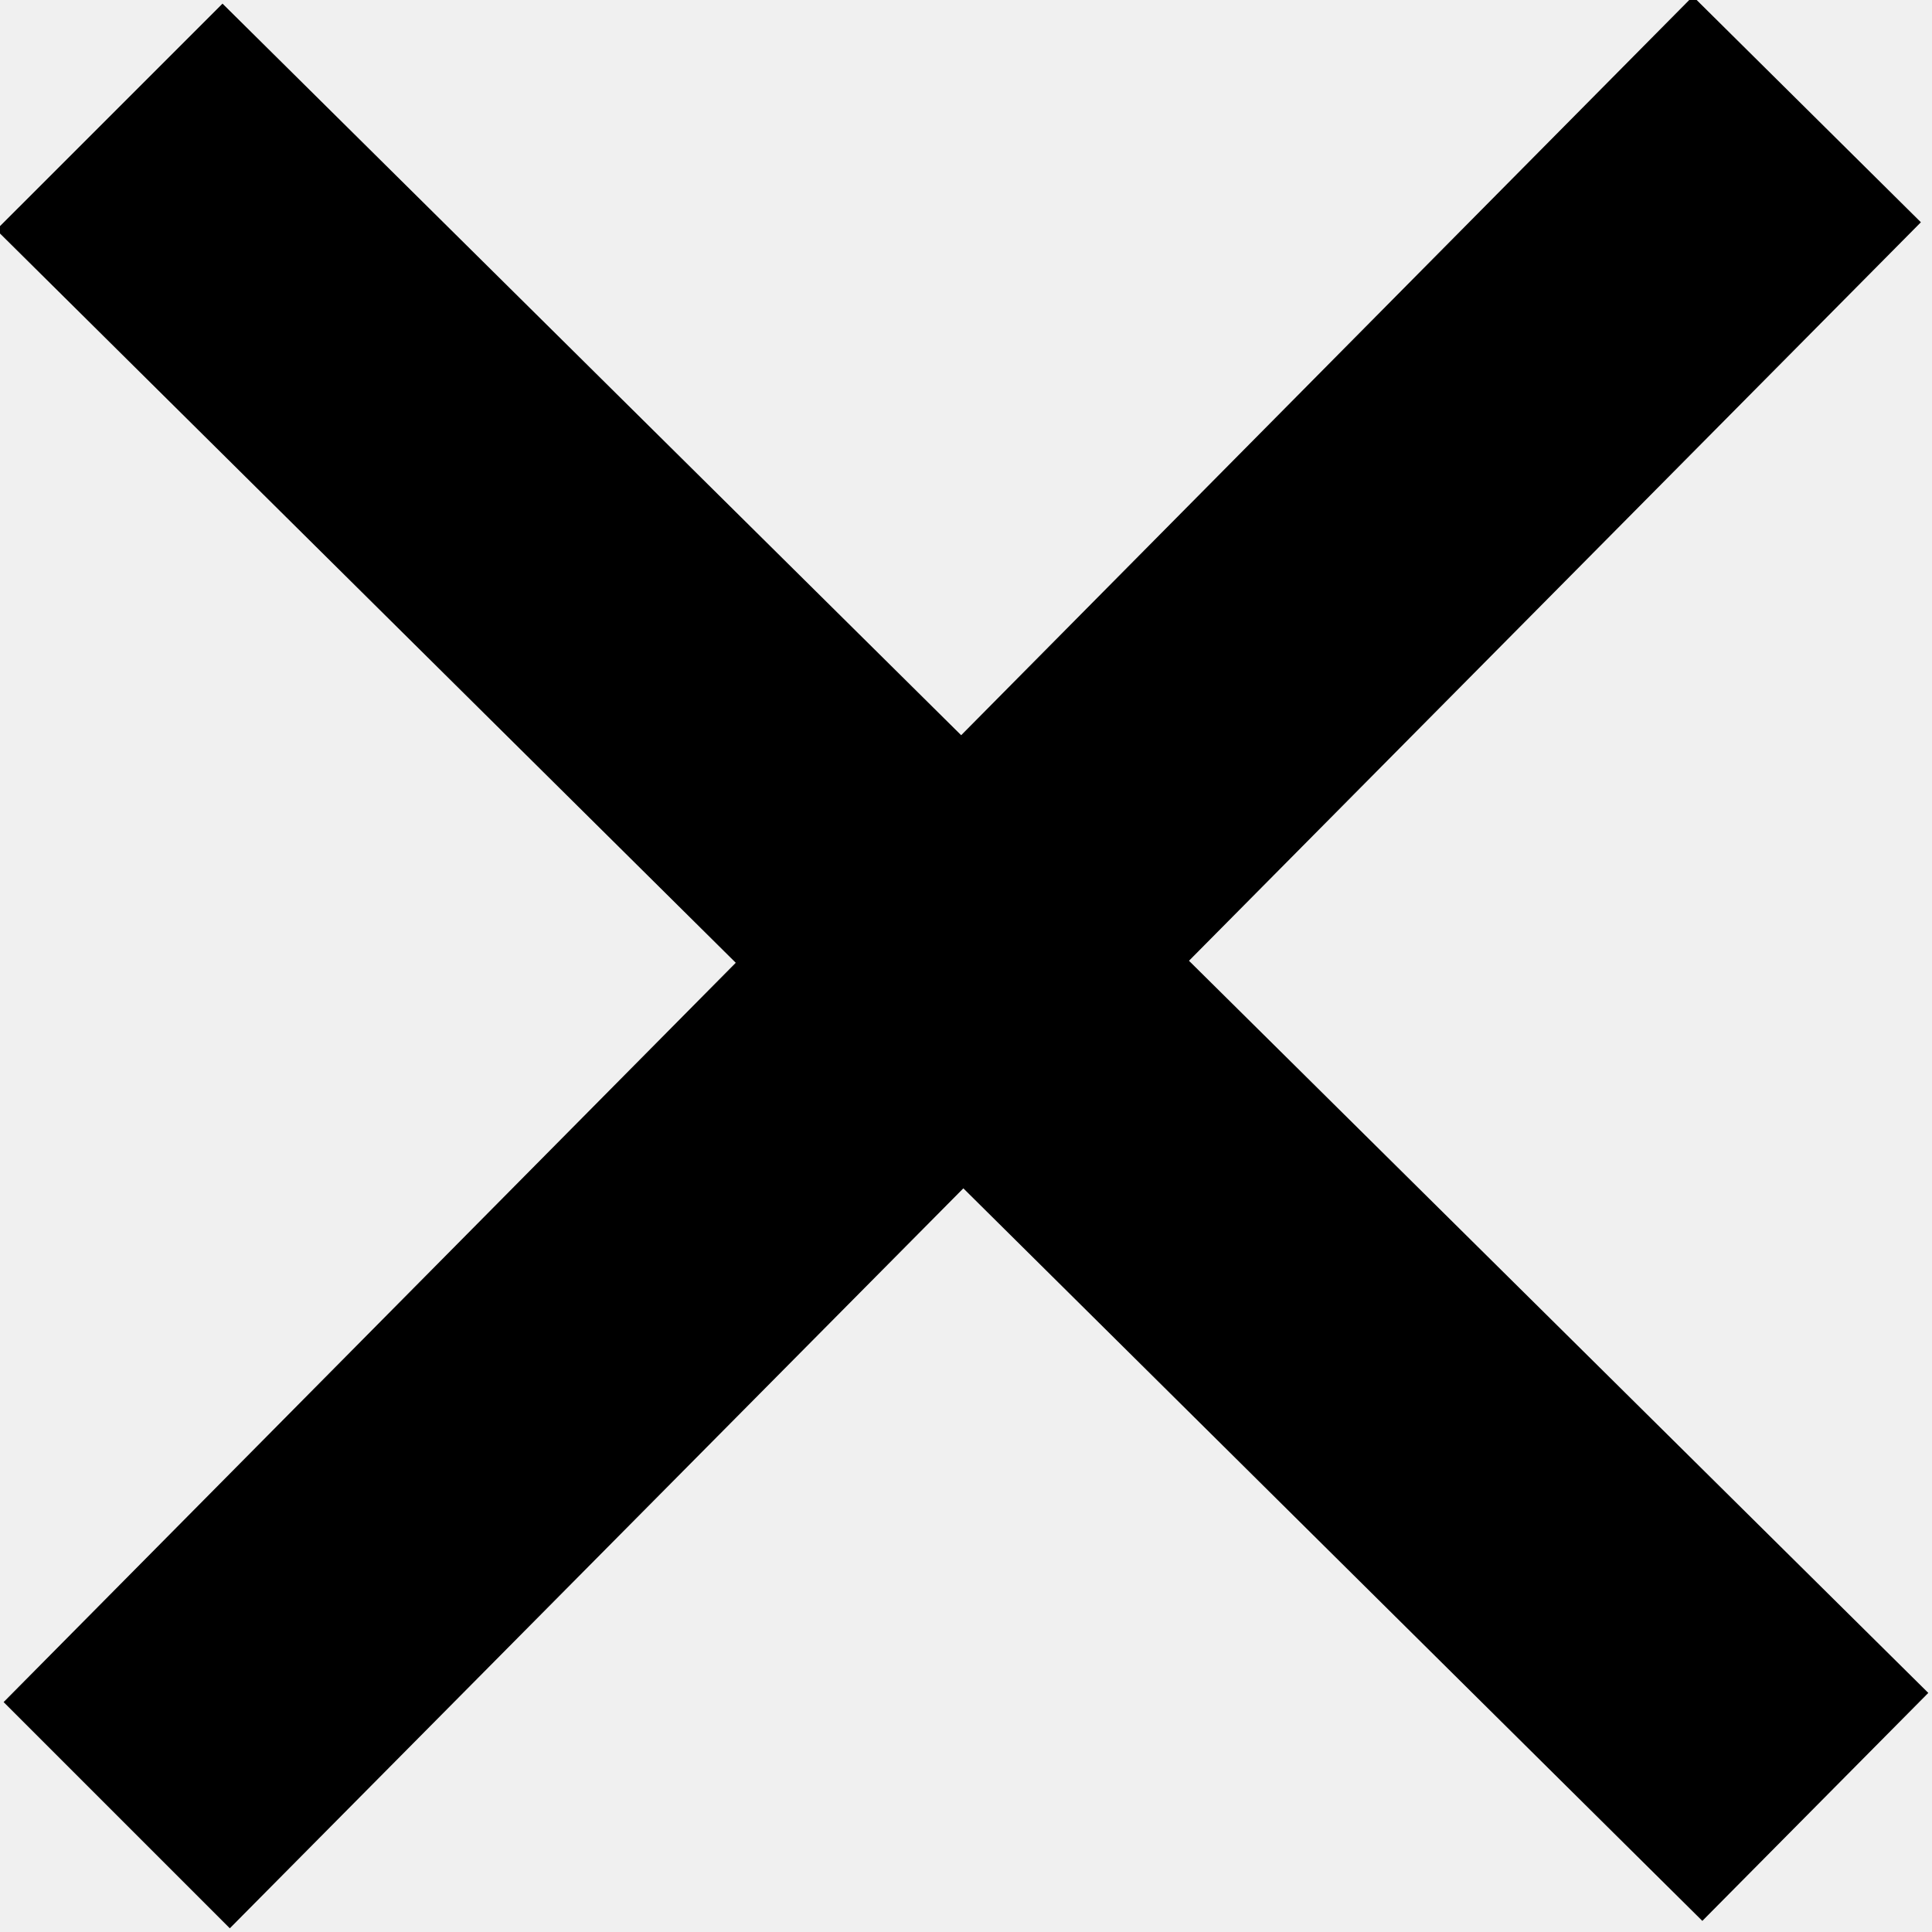
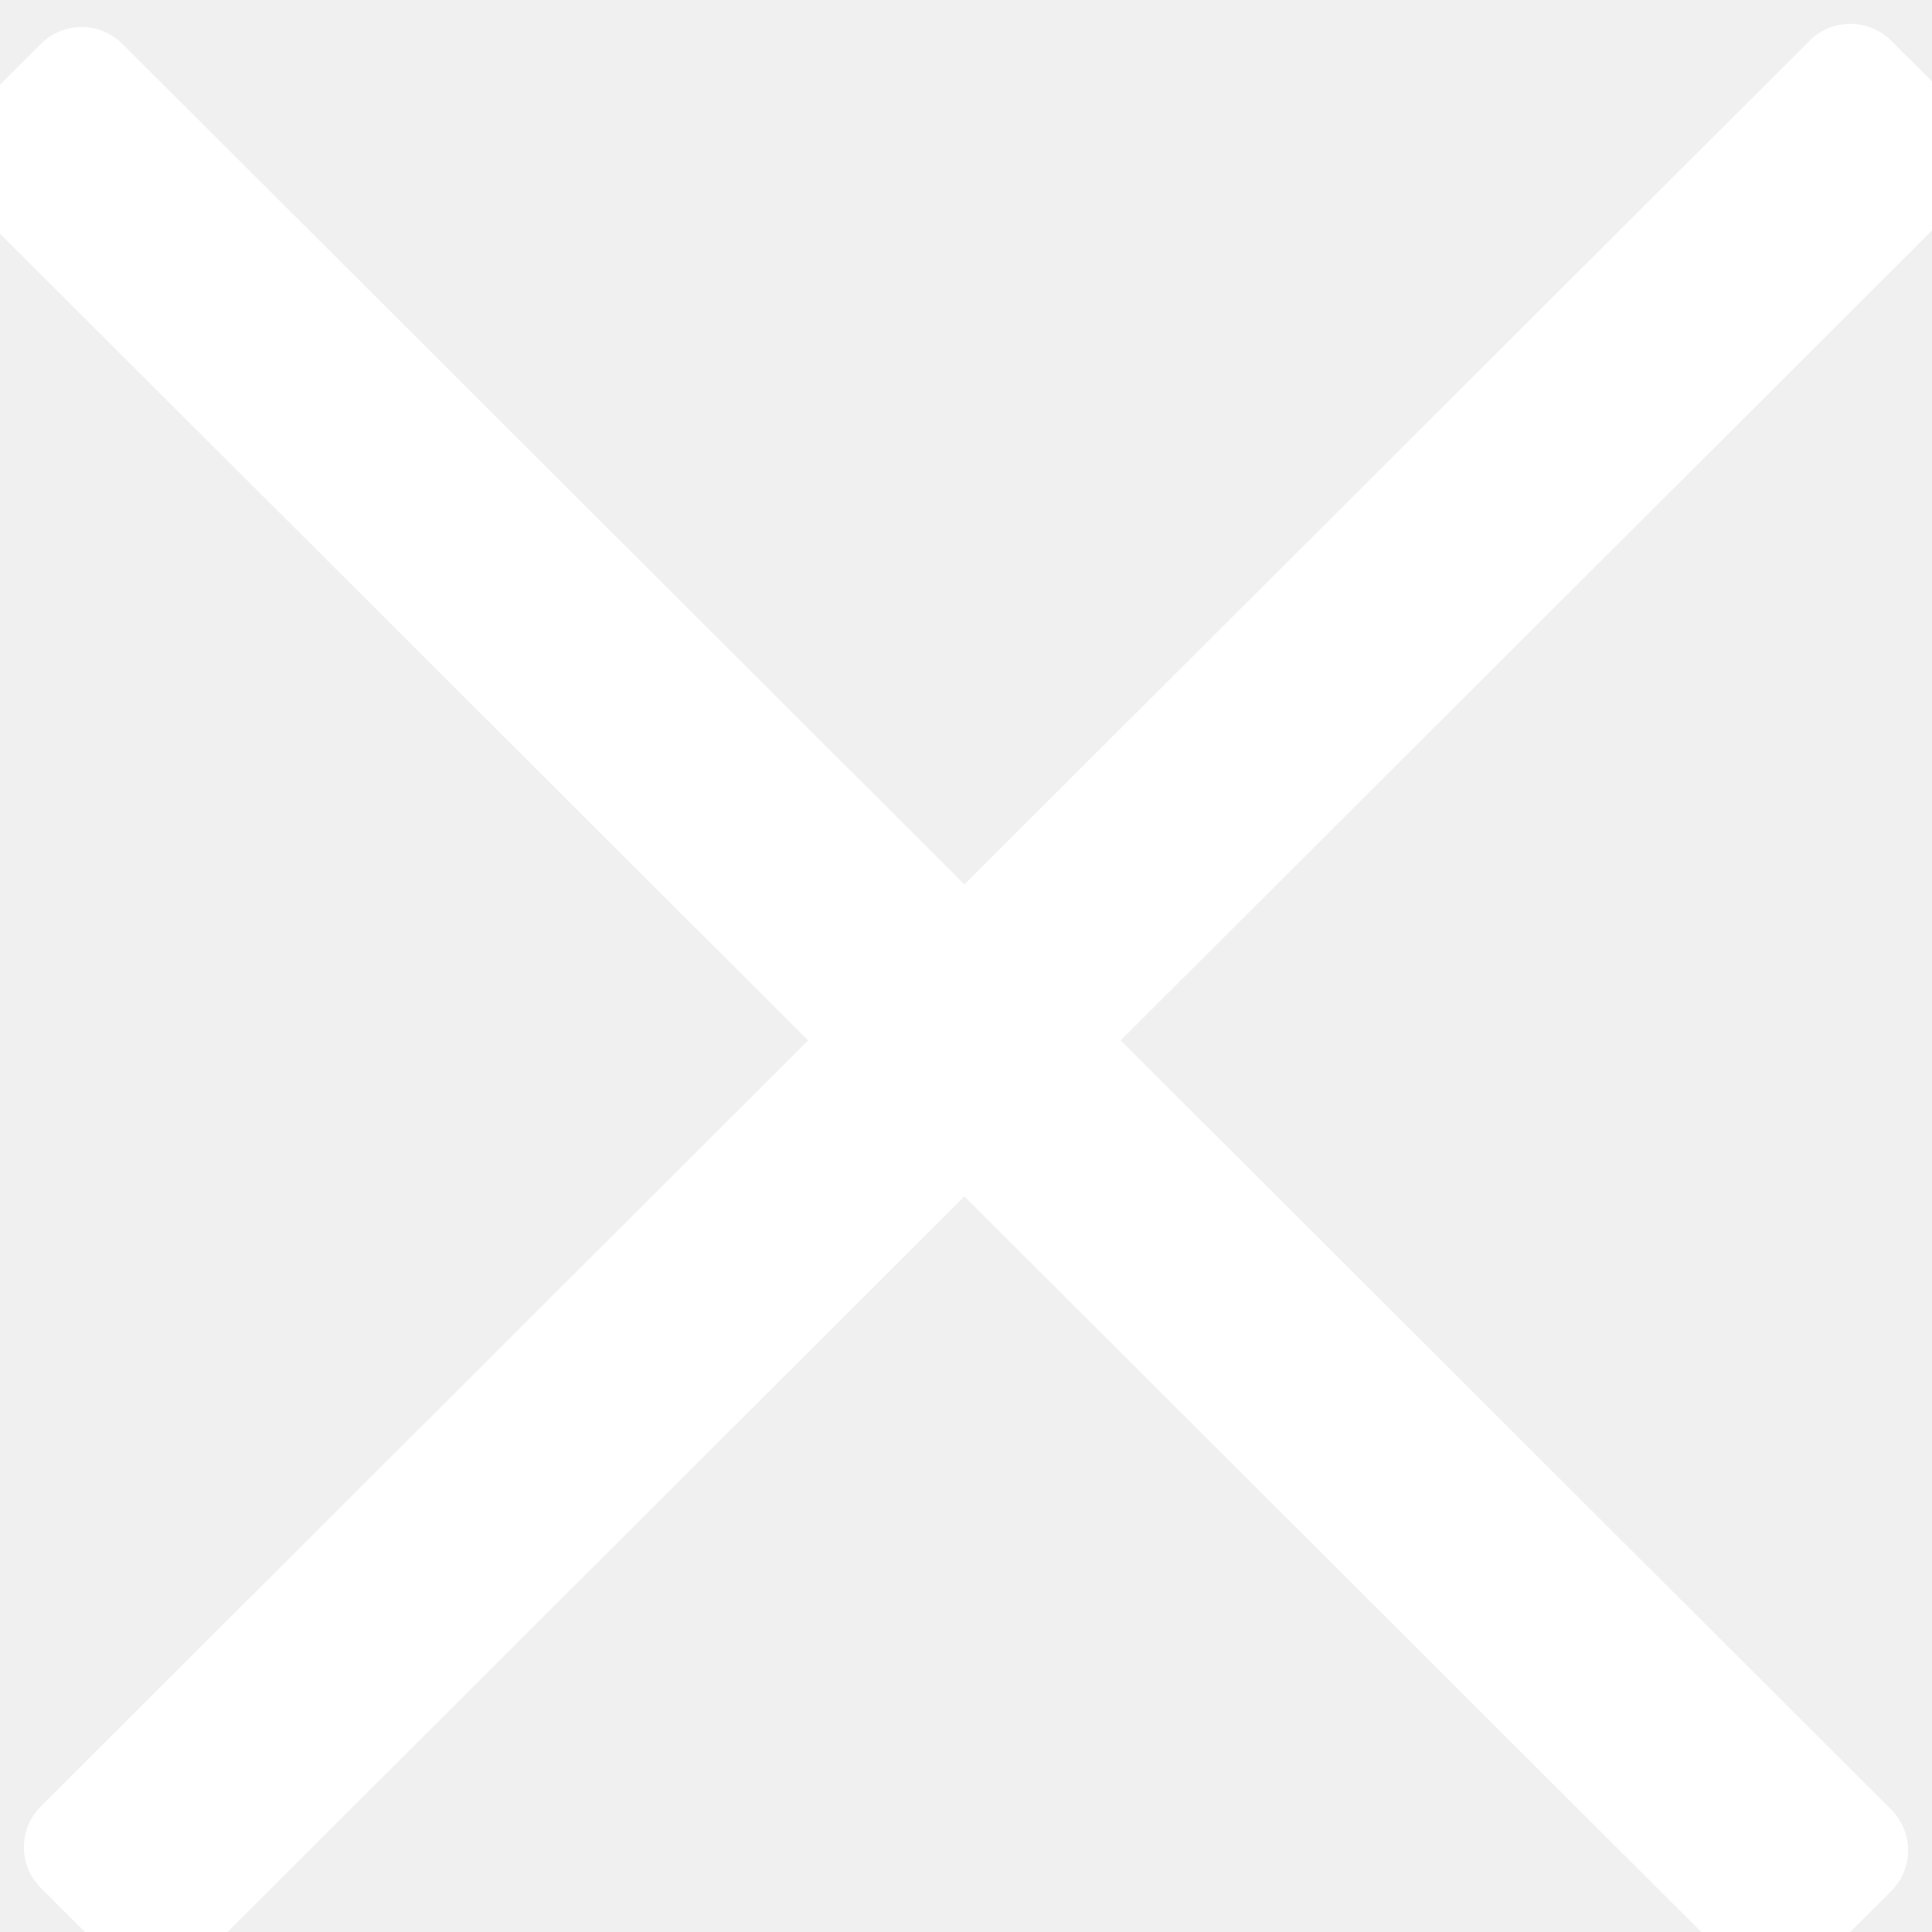
- <svg xmlns="http://www.w3.org/2000/svg" width="100%" height="100%" viewBox="0 0 24 24">
-   <path d="M23.954 21.03l-9.184-9.095 9.092-9.174-2.832-2.807-9.09 9.179-9.176-9.088-2.81 2.81 9.186 9.105-9.095 9.184 2.81 2.81 9.112-9.192 9.18 9.1z" />
+ <svg xmlns="http://www.w3.org/2000/svg" width="100%" height="100%" viewBox="0 0 14 14" fill="none">
+   <rect width="18.946" height="1.6" rx="0.418" transform="matrix(0.707725 -0.706488 0.707725 0.706488 0 13.385)" fill="white" />
+   <rect width="18.946" height="1.6" rx="0.418" transform="matrix(0.707725 0.706488 -0.707725 0.706488 0.591675 0.0231781)" fill="white" />
</svg>
